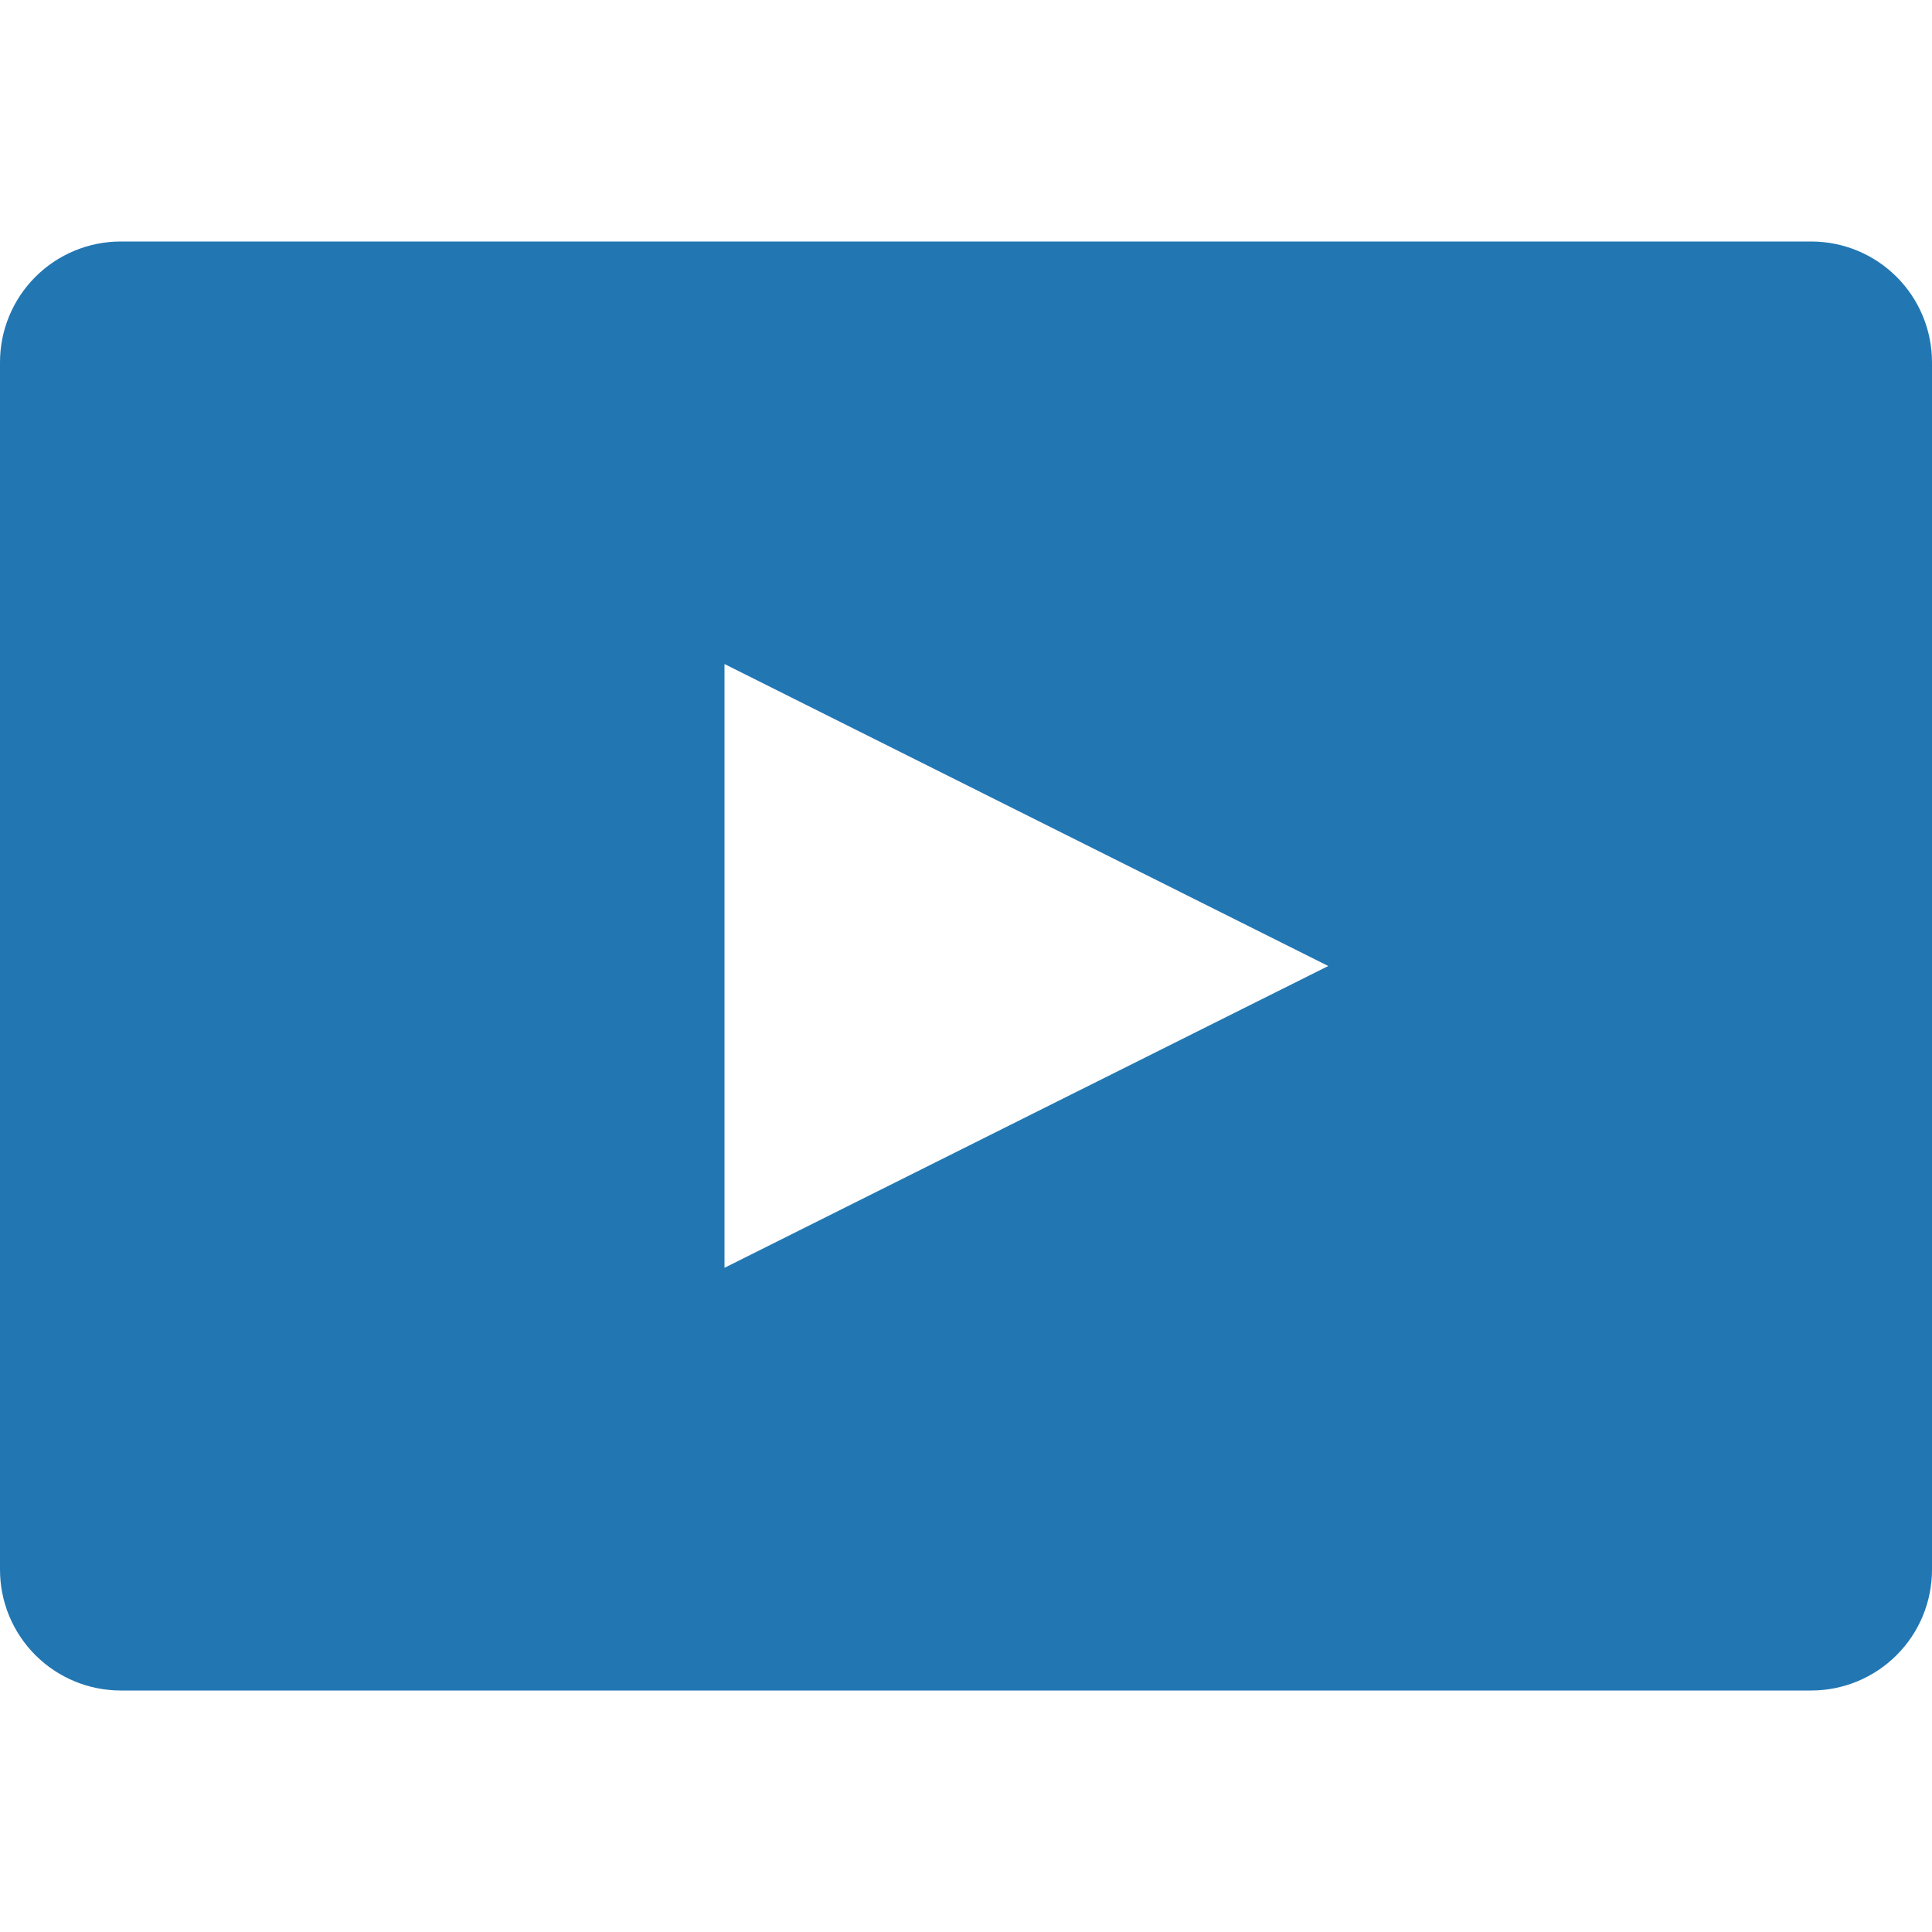
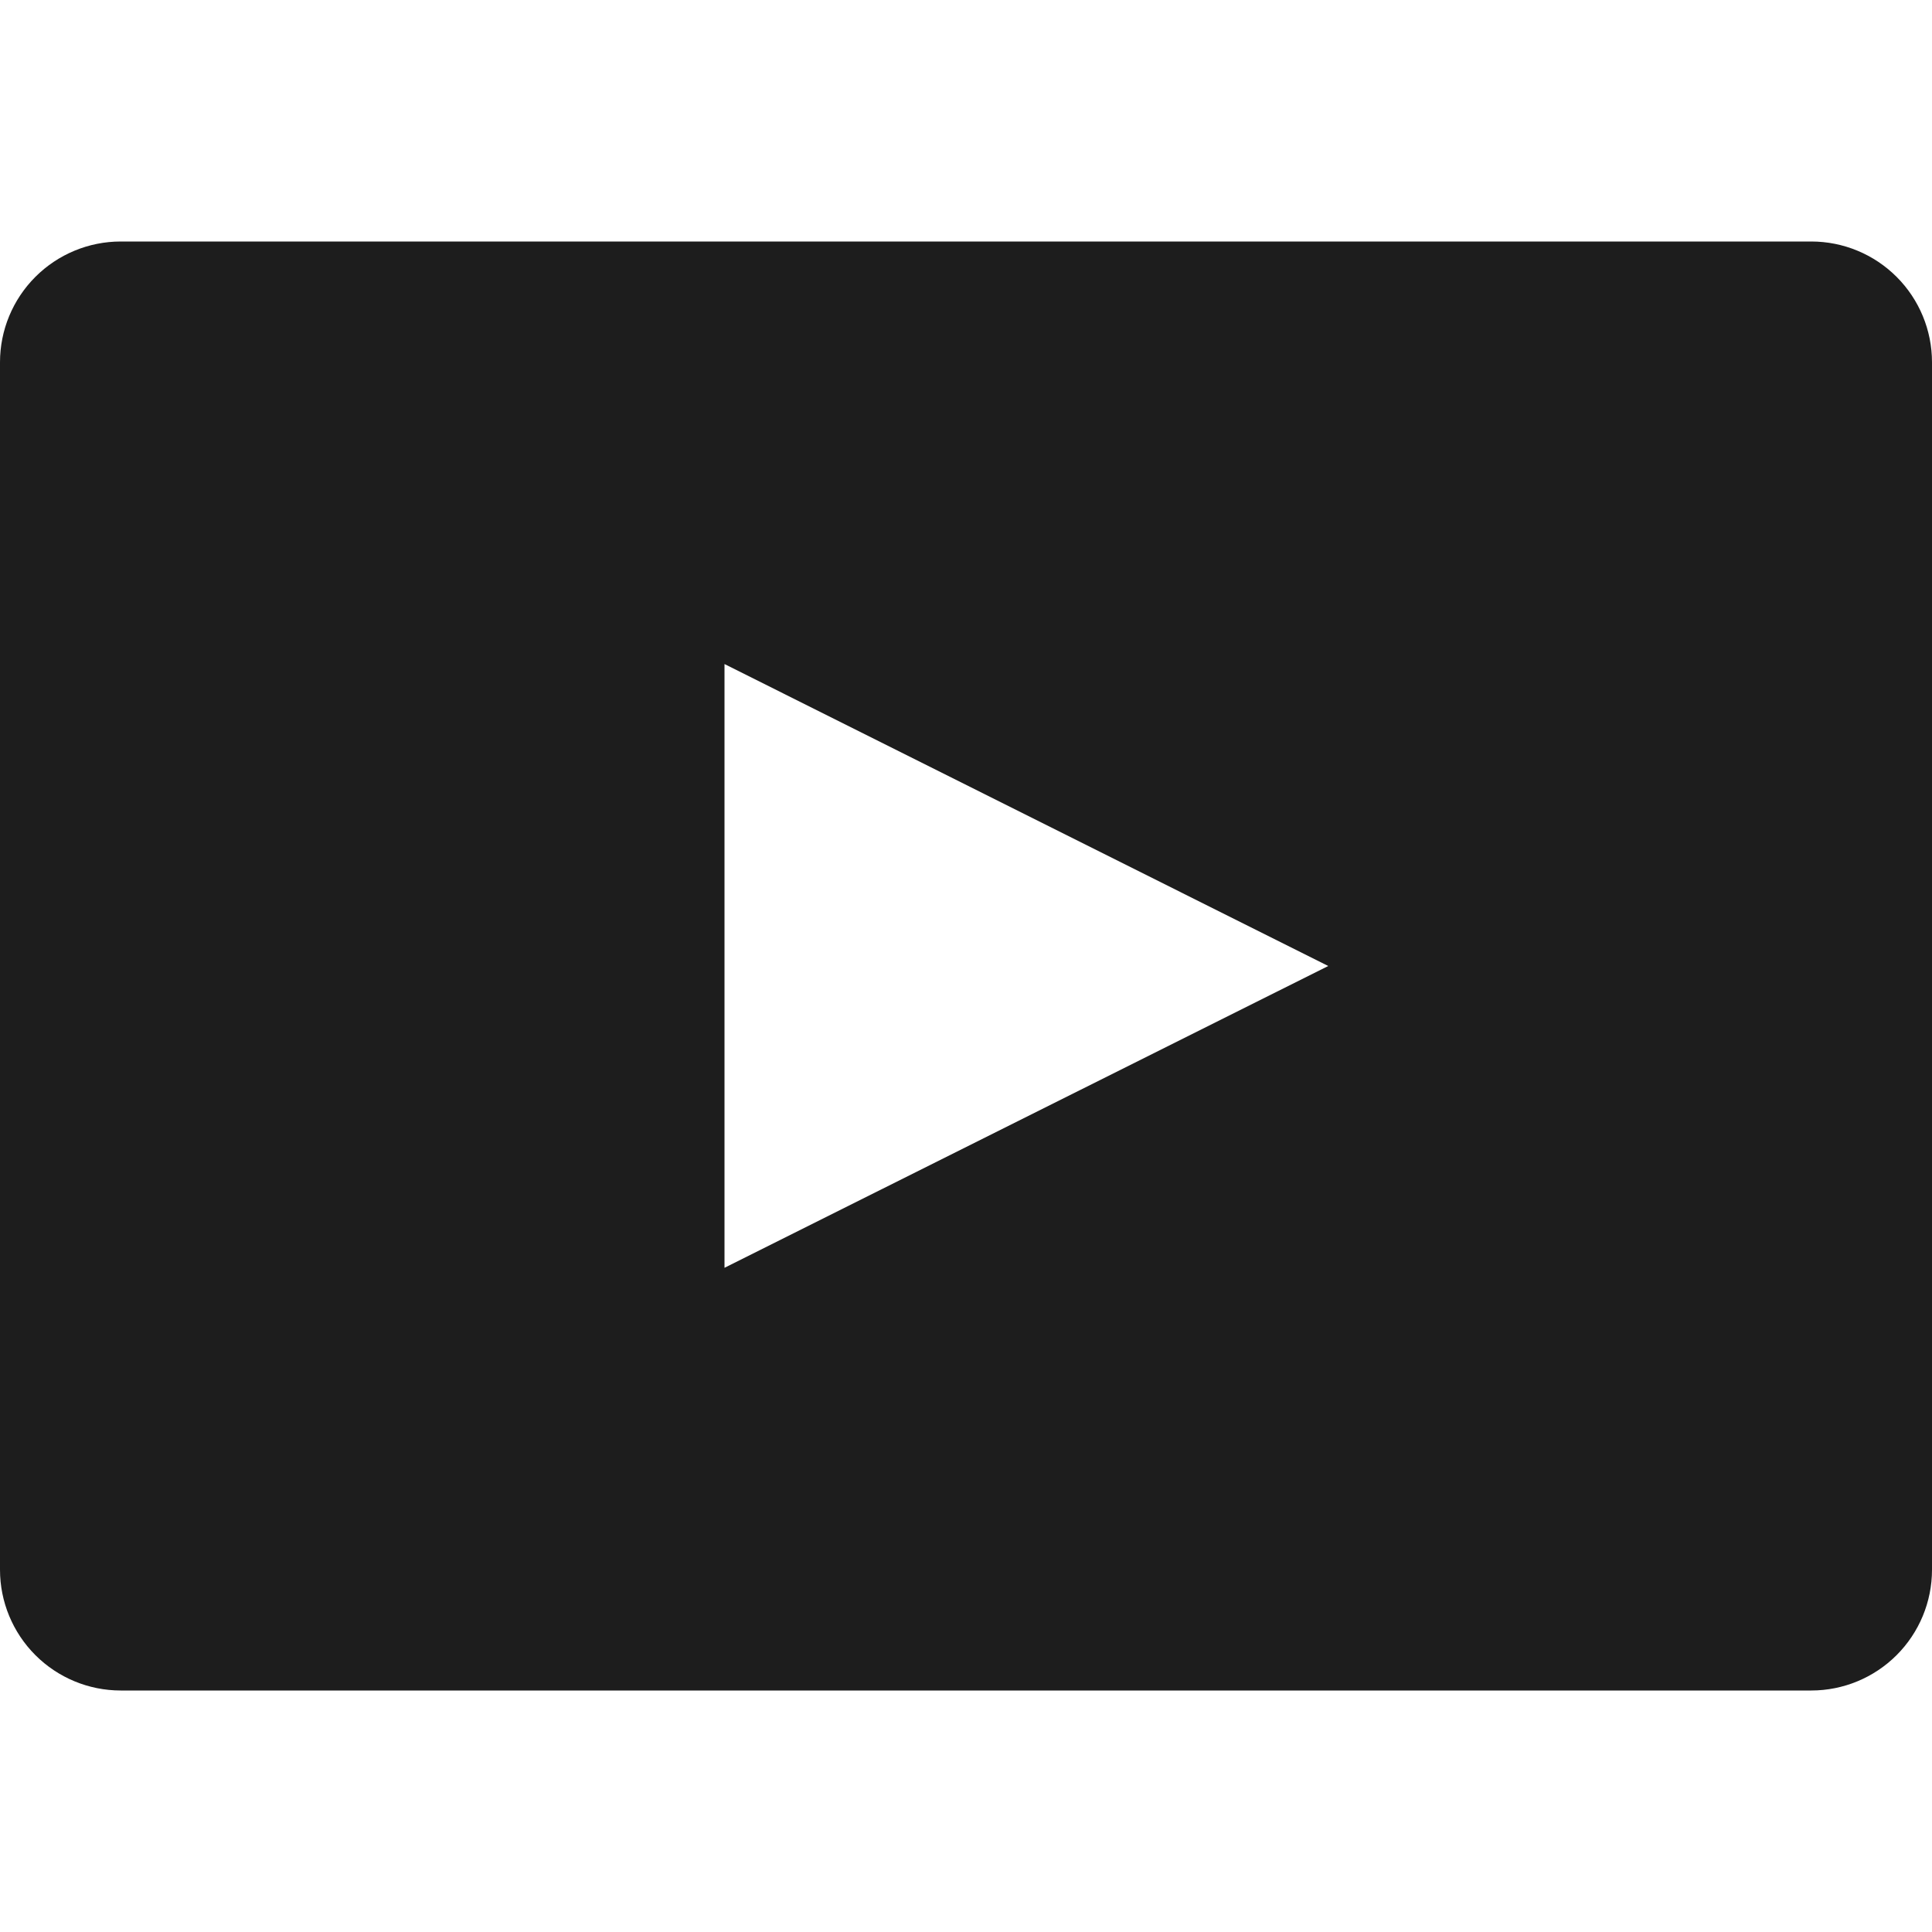
<svg xmlns="http://www.w3.org/2000/svg" width="100%" height="100%" viewBox="0 0 32 32" version="1.1" xml:space="preserve" style="fill-rule:evenodd;clip-rule:evenodd;stroke-linejoin:round;stroke-miterlimit:2;">
  <g transform="matrix(1,0,0,1,-364,-49)">
    <g id="video" transform="matrix(0.016,0,0,0.032,364,49)">
      <rect x="0" y="0" width="2000" height="1000" style="fill:none;" />
      <clipPath id="_clip1">
        <rect x="0" y="0" width="2000" height="1000" />
      </clipPath>
      <g clip-path="url(#_clip1)">
        <g transform="matrix(2,0,0,1,-8800,-3900)">
-           <path d="M5400,4712.5C5400,4729.08 5393.41,4744.97 5381.69,4756.69C5369.97,4768.41 5354.08,4775 5337.5,4775C5157.95,4775 4642.05,4775 4462.5,4775C4445.92,4775 4430.03,4768.41 4418.31,4756.69C4406.59,4744.97 4400,4729.08 4400,4712.5C4400,4571.25 4400,4228.75 4400,4087.5C4400,4070.92 4406.59,4055.03 4418.31,4043.31C4430.03,4031.59 4445.92,4025 4462.5,4025C4642.05,4025 5157.95,4025 5337.5,4025C5354.08,4025 5369.97,4031.59 5381.69,4043.31C5393.41,4055.03 5400,4070.92 5400,4087.5C5400,4228.75 5400,4571.25 5400,4712.5ZM5087.5,4400L4775,4556.21L4775,4243.71L5087.5,4400Z" style="fill:rgb(34,119,179);" />
+           <path d="M5400,4712.5C5400,4729.08 5393.41,4744.97 5381.69,4756.69C5369.97,4768.41 5354.08,4775 5337.5,4775C5157.95,4775 4642.05,4775 4462.5,4775C4445.92,4775 4430.03,4768.41 4418.31,4756.69C4406.59,4744.97 4400,4729.08 4400,4712.5C4400,4571.25 4400,4228.75 4400,4087.5C4400,4070.92 4406.59,4055.03 4418.31,4043.31C4430.03,4031.59 4445.92,4025 4462.5,4025C4642.05,4025 5157.95,4025 5337.5,4025C5354.08,4025 5369.97,4031.59 5381.69,4043.31C5393.41,4055.03 5400,4070.92 5400,4087.5C5400,4228.75 5400,4571.25 5400,4712.5ZM5087.5,4400L4775,4556.21L4775,4243.71L5087.5,4400Z" style="fill:rgb(29,29,29);" />
        </g>
      </g>
    </g>
  </g>
</svg>
